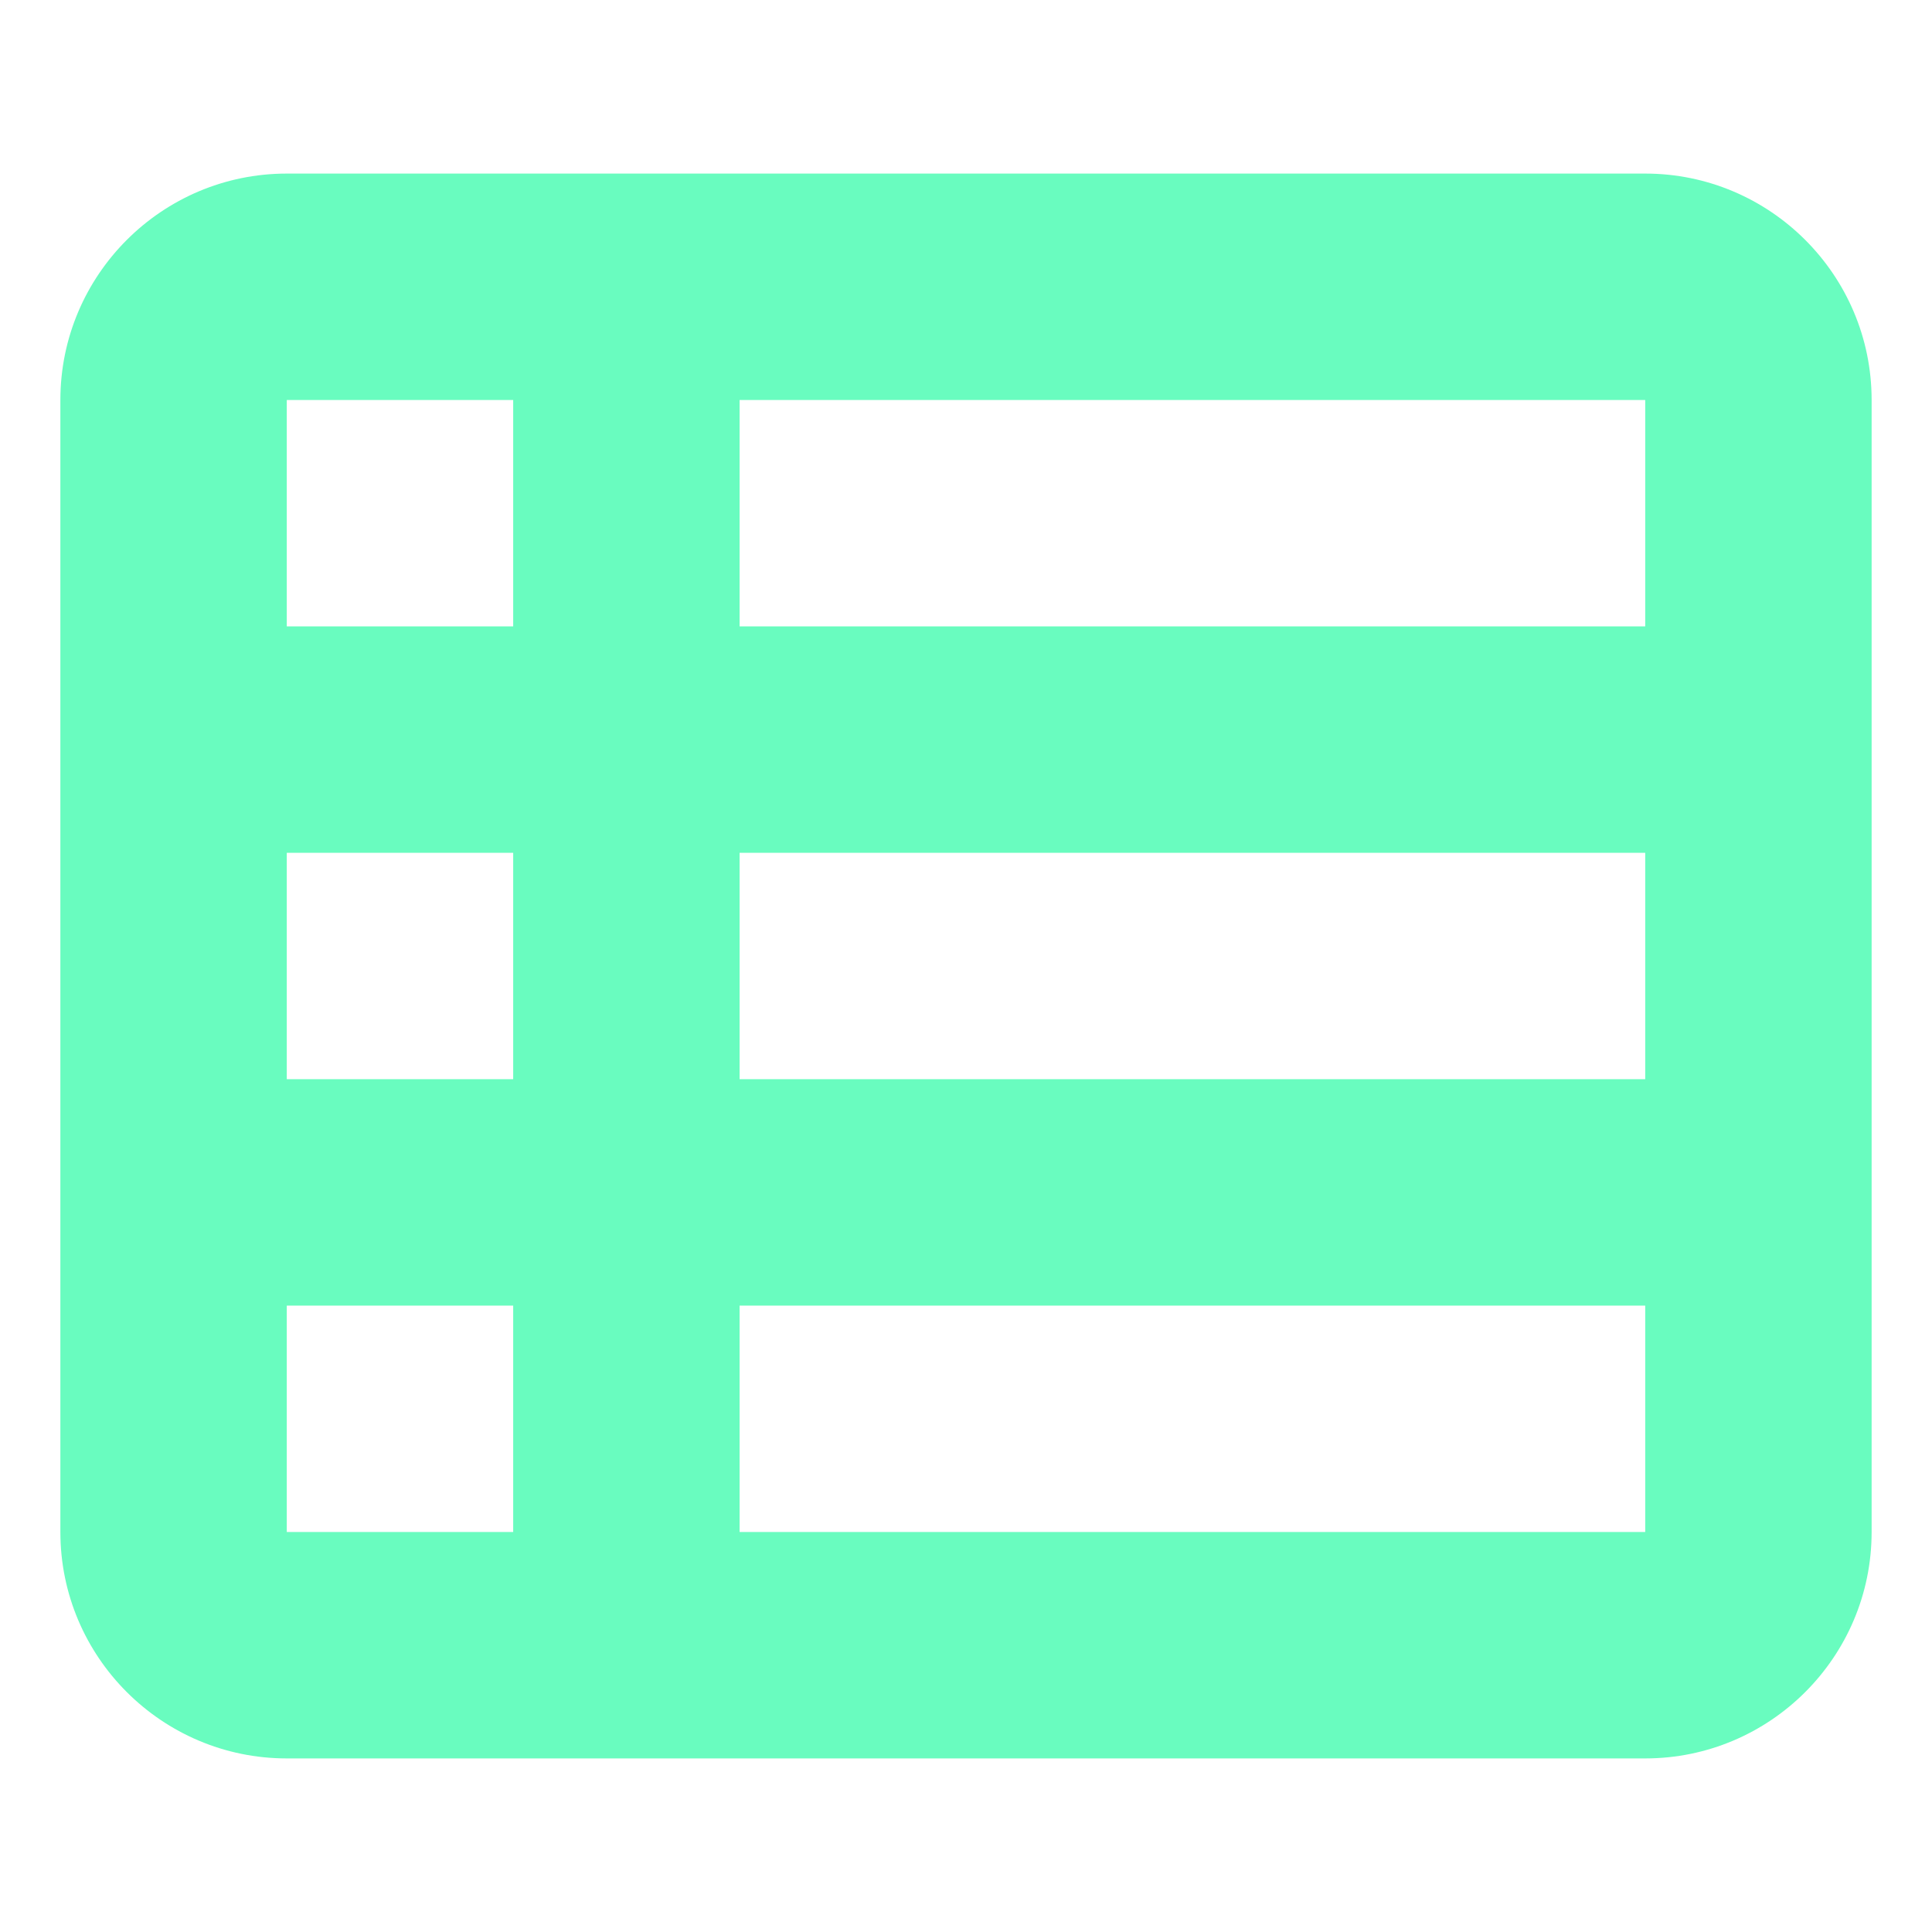
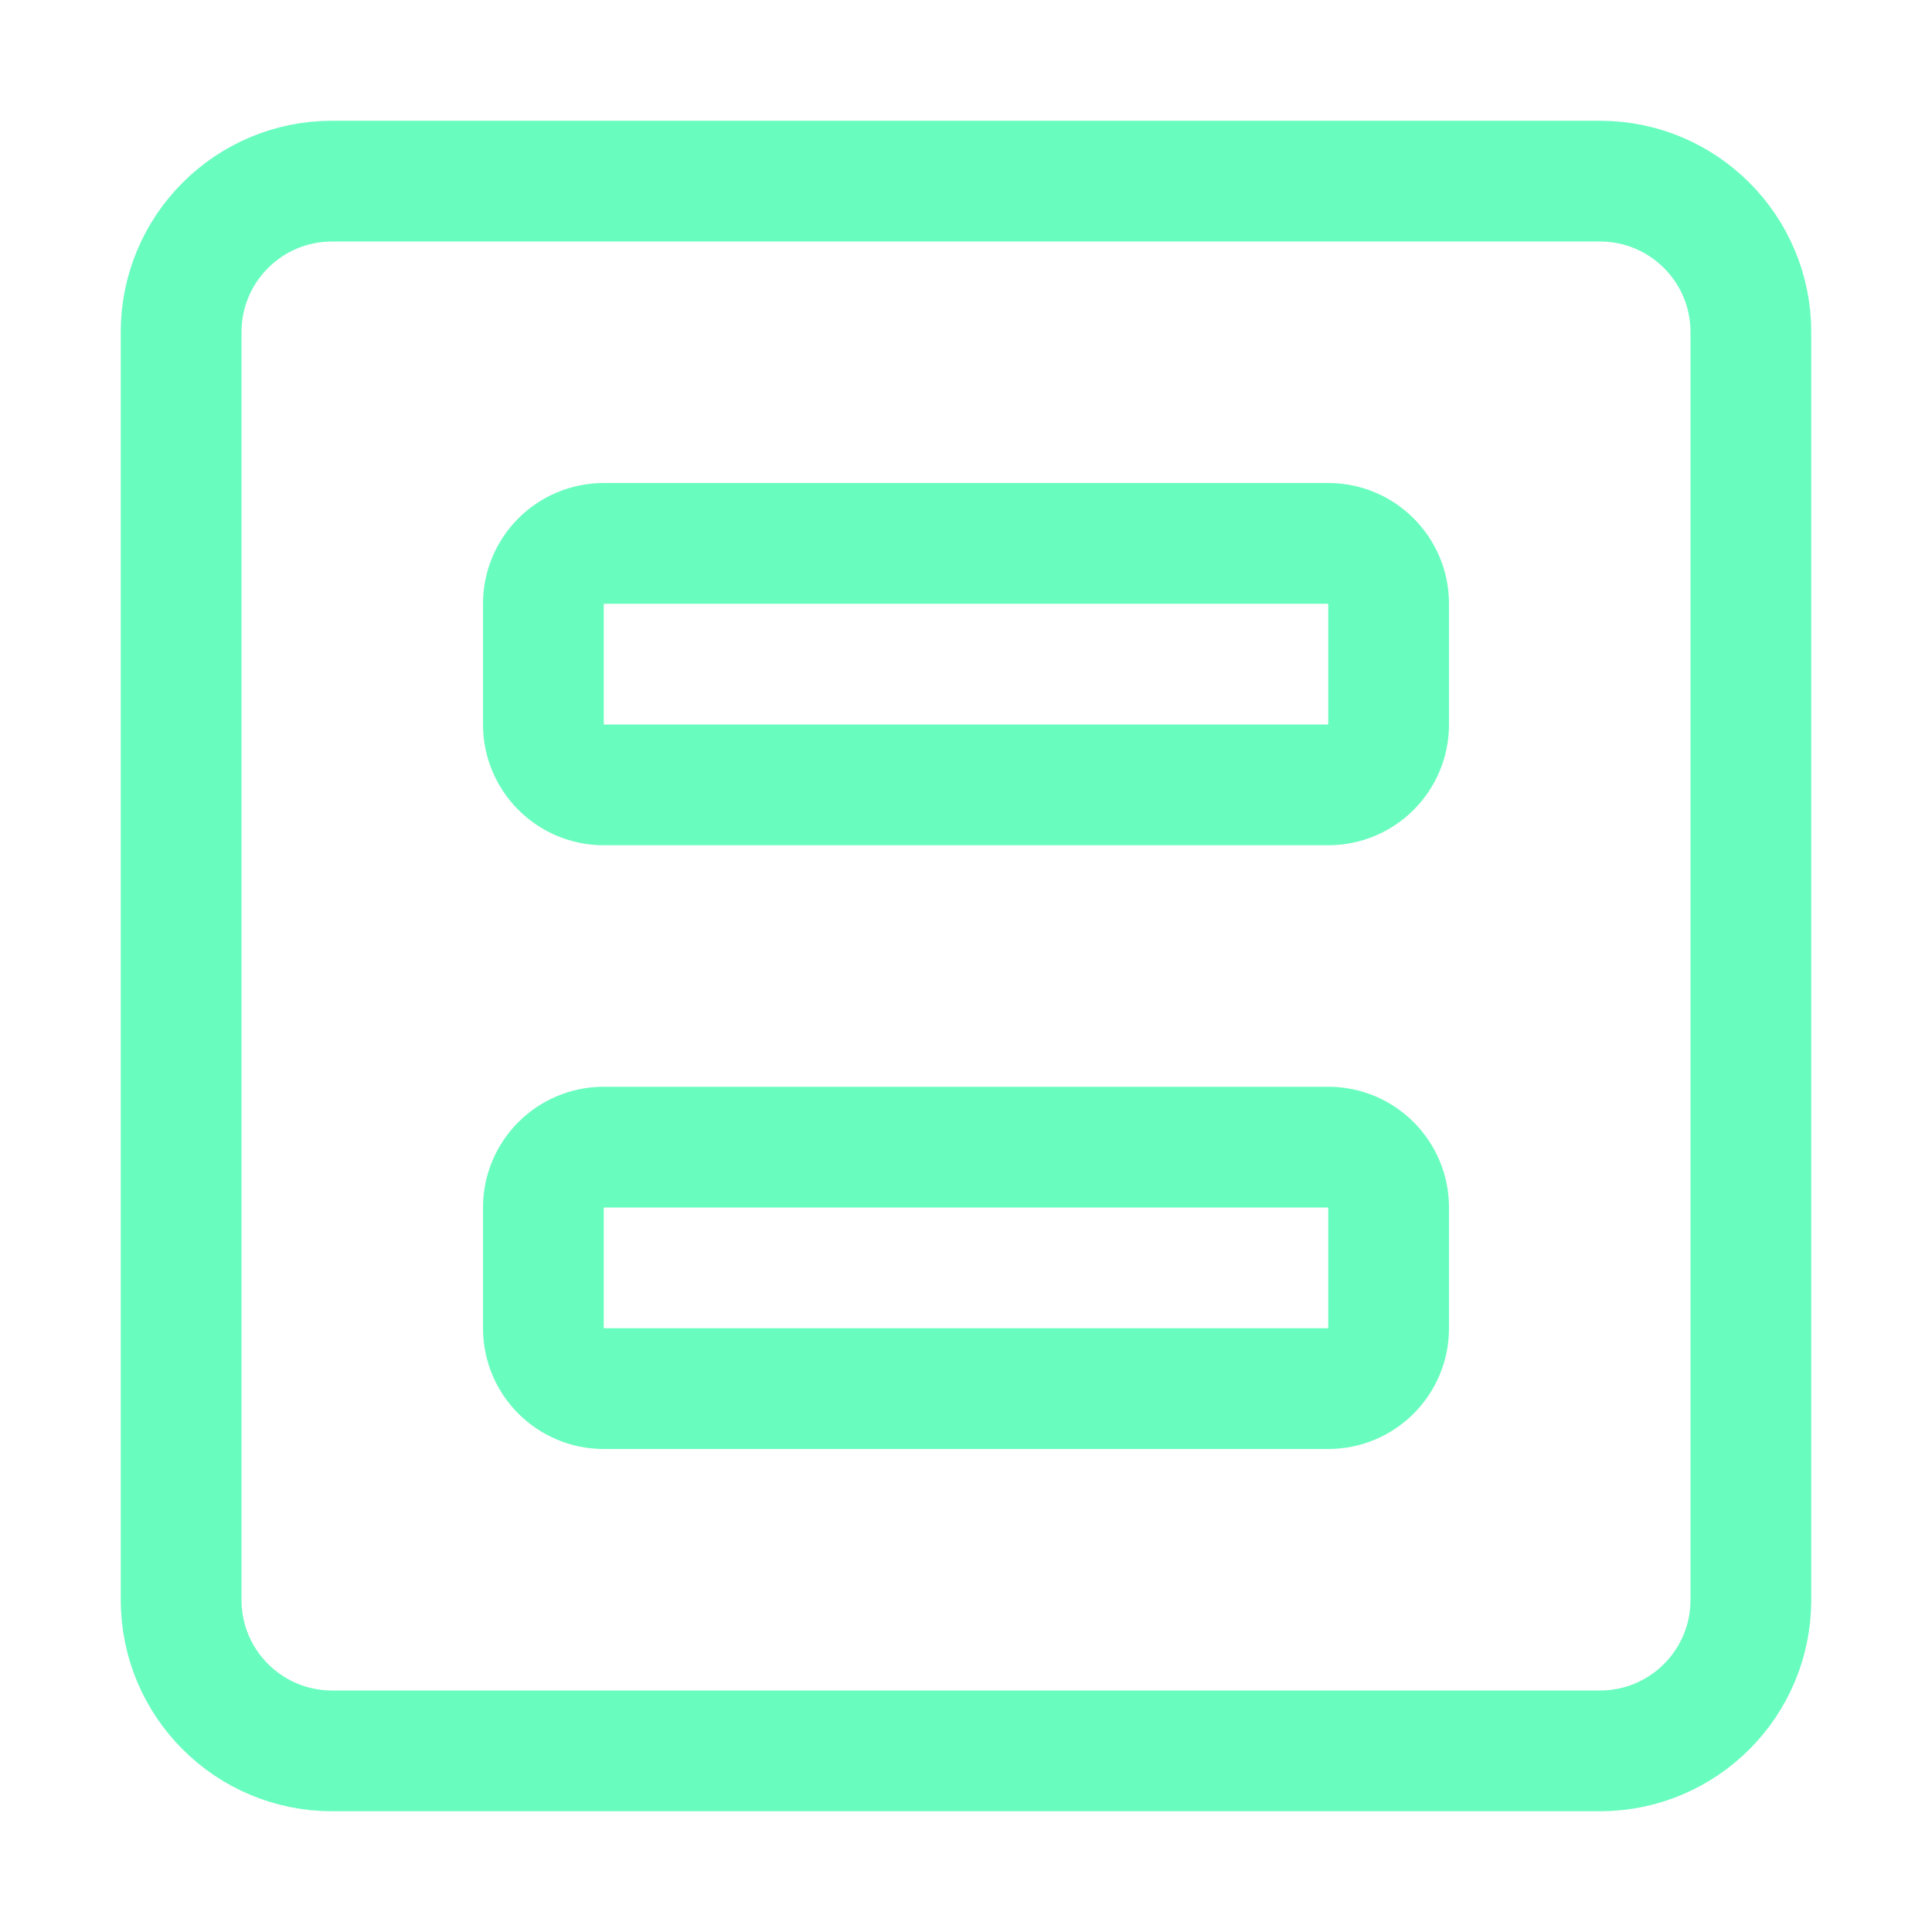
- <svg xmlns="http://www.w3.org/2000/svg" viewBox="0 0 320 320">
-   <path d="M10 66.25c0-20.684 16.816-37.5 37.5-37.5h225c20.684 0 37.5 16.816 37.5 37.5v187.5c0 20.684-16.816 37.5-37.5 37.5h-225c-20.684 0-37.5-16.816-37.5-37.5zm37.5 0v37.5H85v-37.5zm225 0h-150v37.5h150zm-225 75v37.5H85v-37.5zm225 0h-150v37.5h150zm-225 75v37.5H85v-37.5zm225 0h-150v37.5h150z" fill="#69fcbf" />
+ <svg xmlns="http://www.w3.org/2000/svg" viewBox="0 0 320 320" fill="none" stroke="#69fcbf" stroke-width="20" stroke-linejoin="round">
+   <path d="M55 30h210a25 25 45 0 1 25 25v210a25 25 135 0 1-25 25H55a25 25 45 0 1-25-25V55a25 25 135 0 1 25-25z" />
+   <path d="M100 190h120a10 10 45 0 1 10 10v20a10 10 135 0 1-10 10H100a10 10 45 0 1-10-10v-20a10 10 135 0 1 10-10zm0-100h120a10 10 45 0 1 10 10v20a10 10 135 0 1-10 10H100a10 10 45 0 1-10-10v-20a10 10 135 0 1 10-10z" />
</svg>
